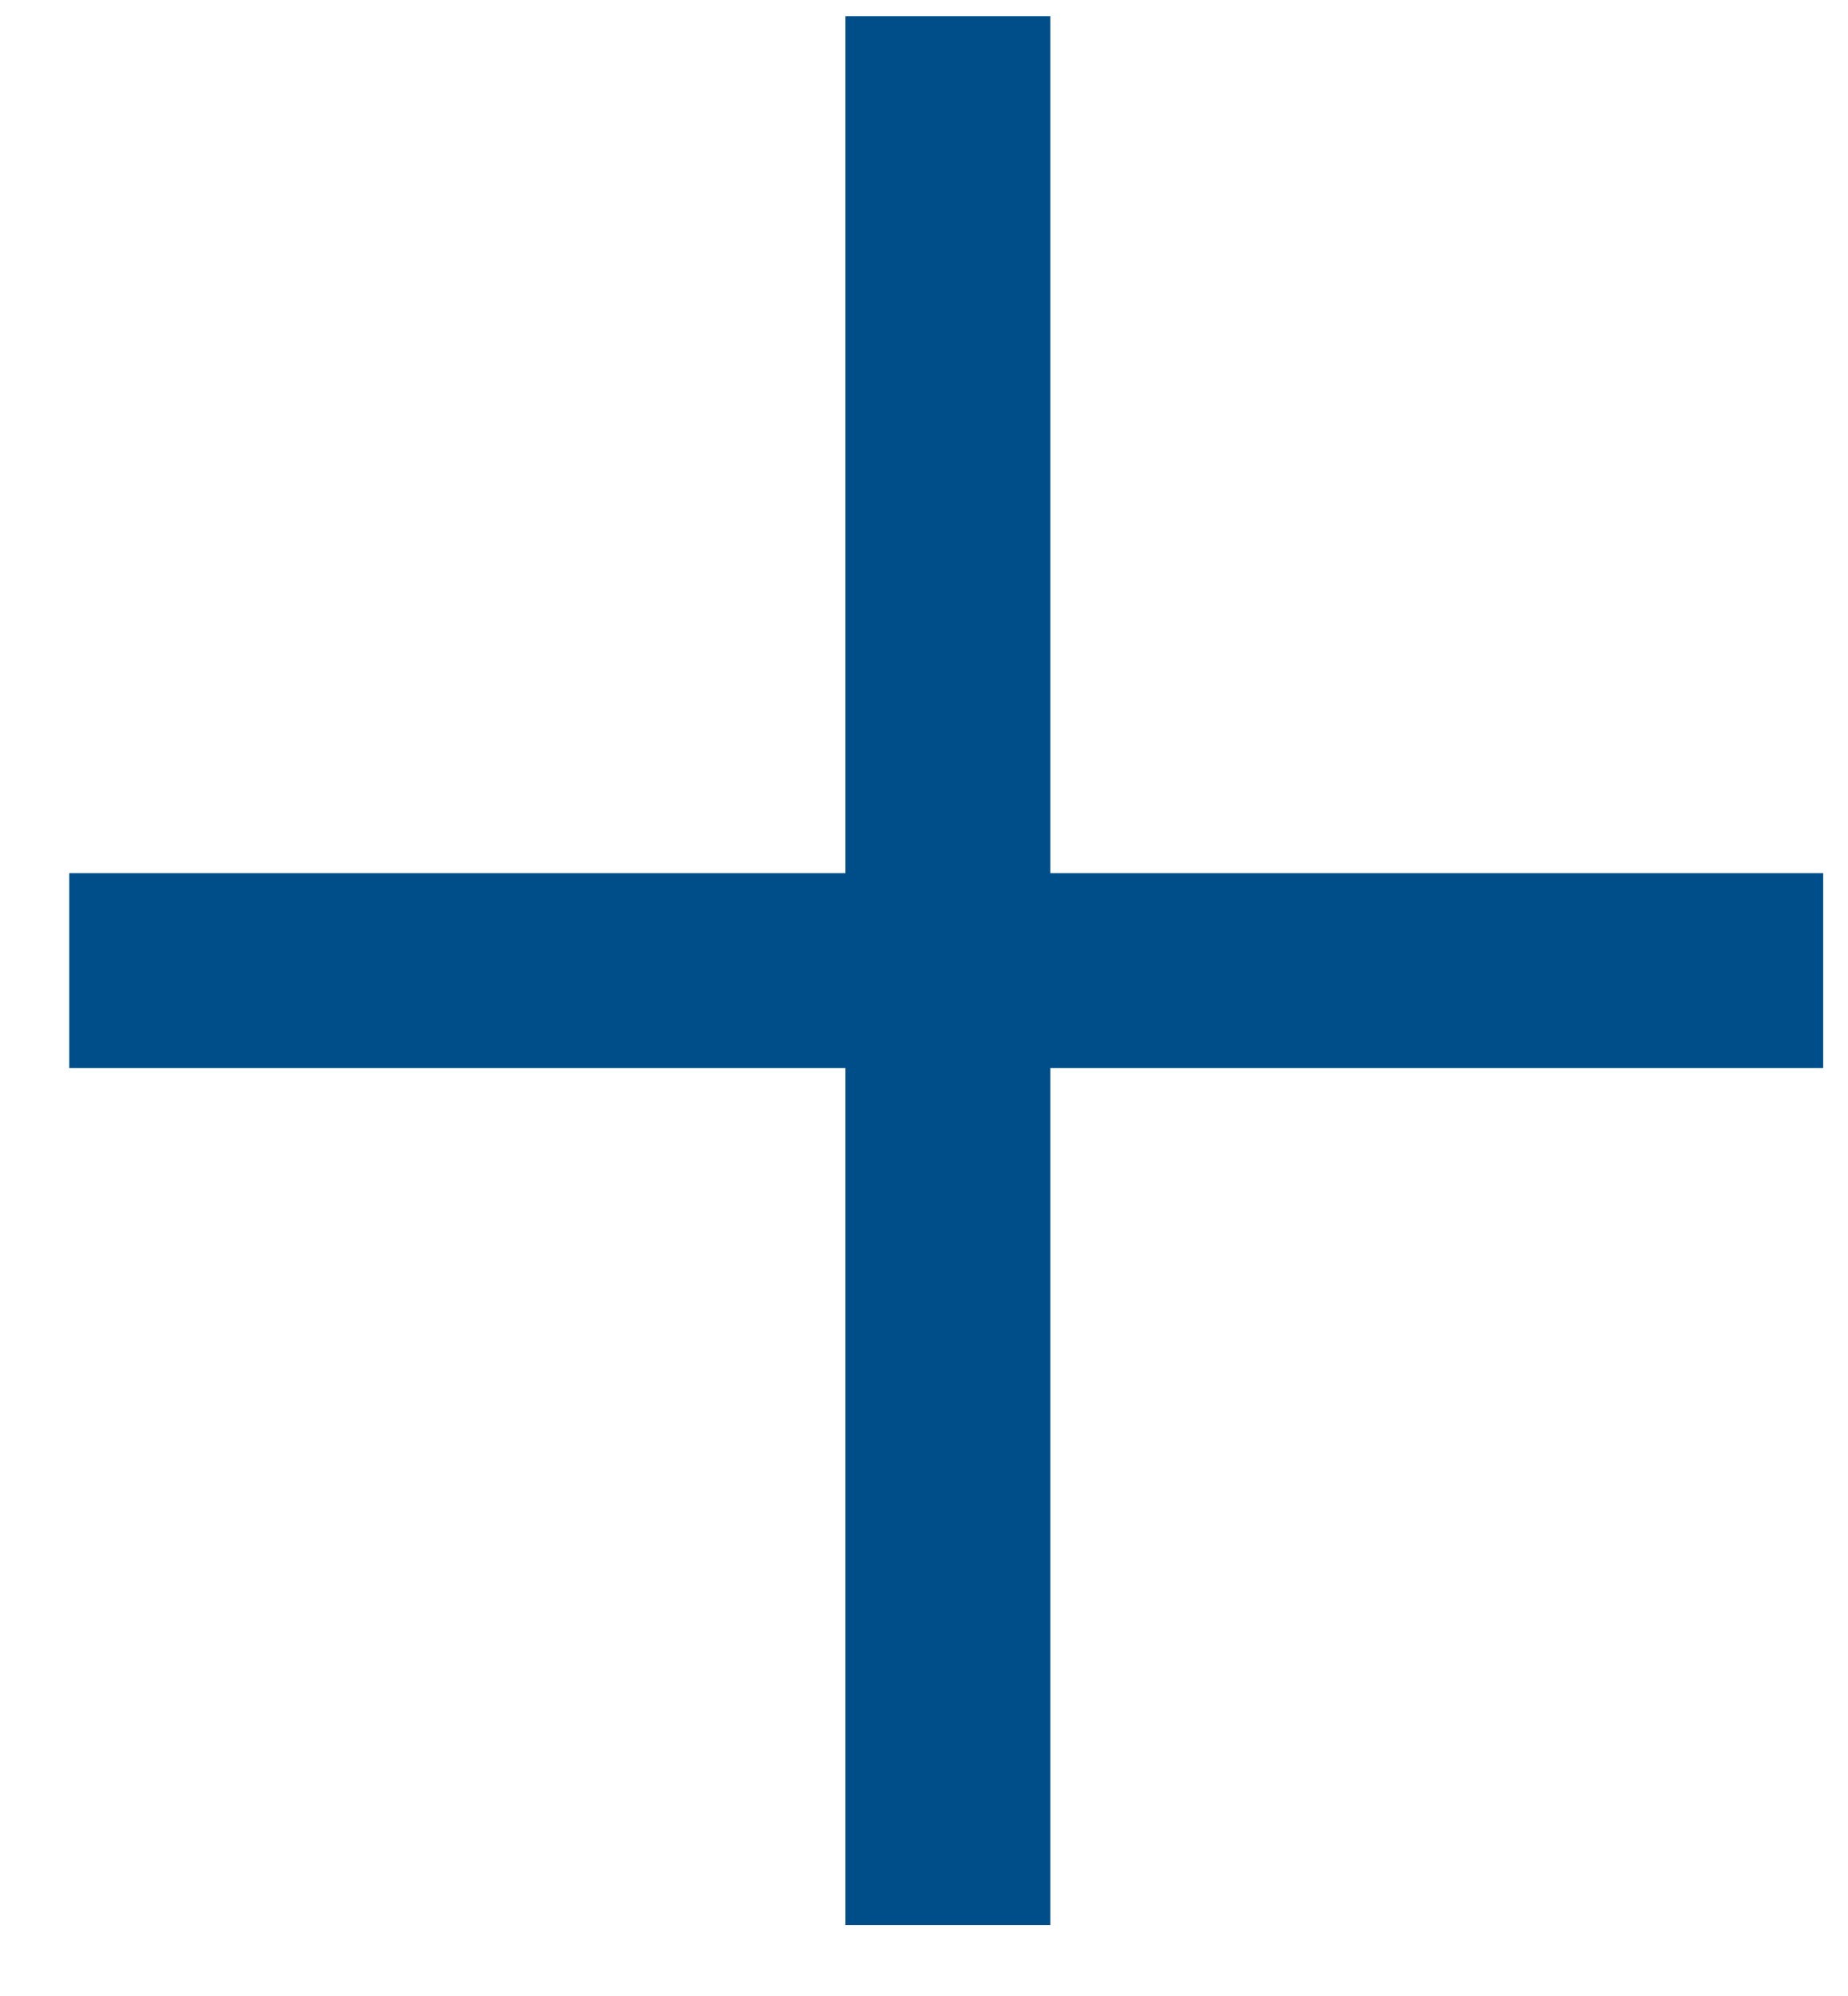
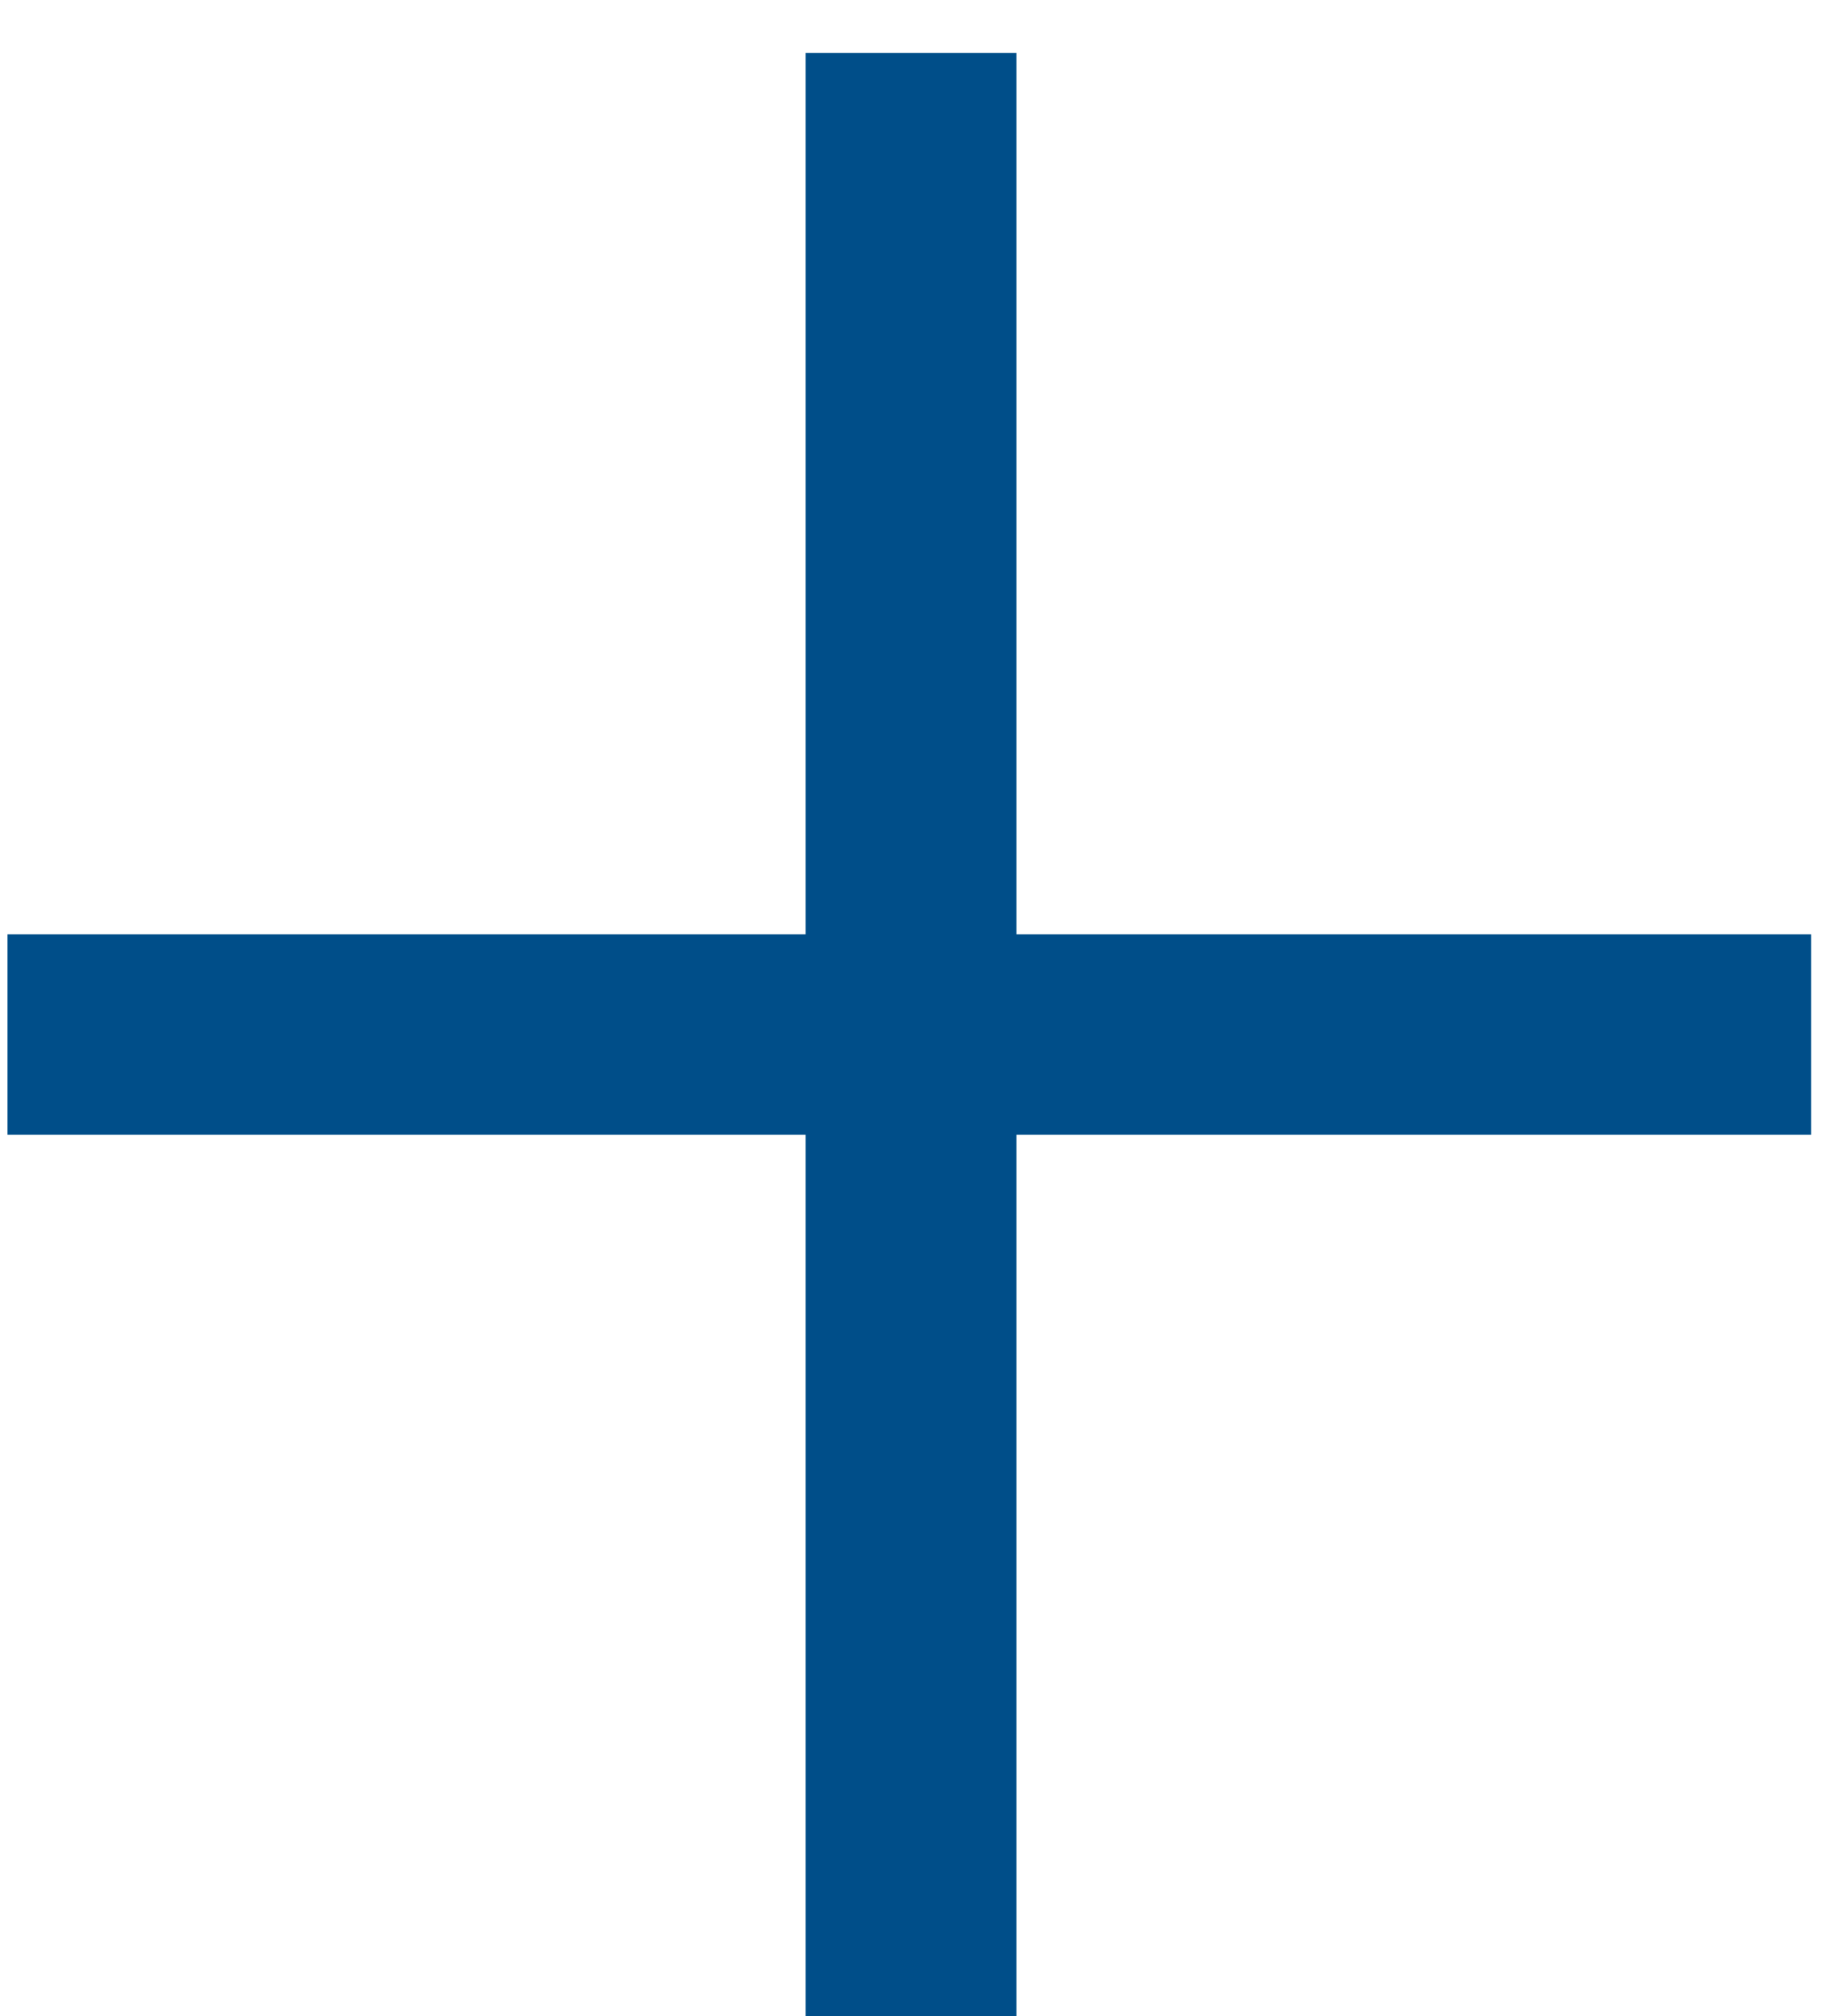
- <svg xmlns="http://www.w3.org/2000/svg" width="25" height="27" viewBox="0 0 25 27" fill="none">
-   <path d="M0.937 14.448V11.811H11.438V0.219H14.21V11.811H24.666V14.448H14.21V26.04H11.438V14.448H0.937Z" fill="#004E89" />
+ <svg xmlns="http://www.w3.org/2000/svg" width="32" height="35" viewBox="0 0 32 35" fill="none">
+   <path d="M0.13 19.7V16.22H13.99V0.92H17.65V16.22H31.45V19.7H17.65V35H13.99V19.7H0.13Z" fill="#004E89" />
</svg>
